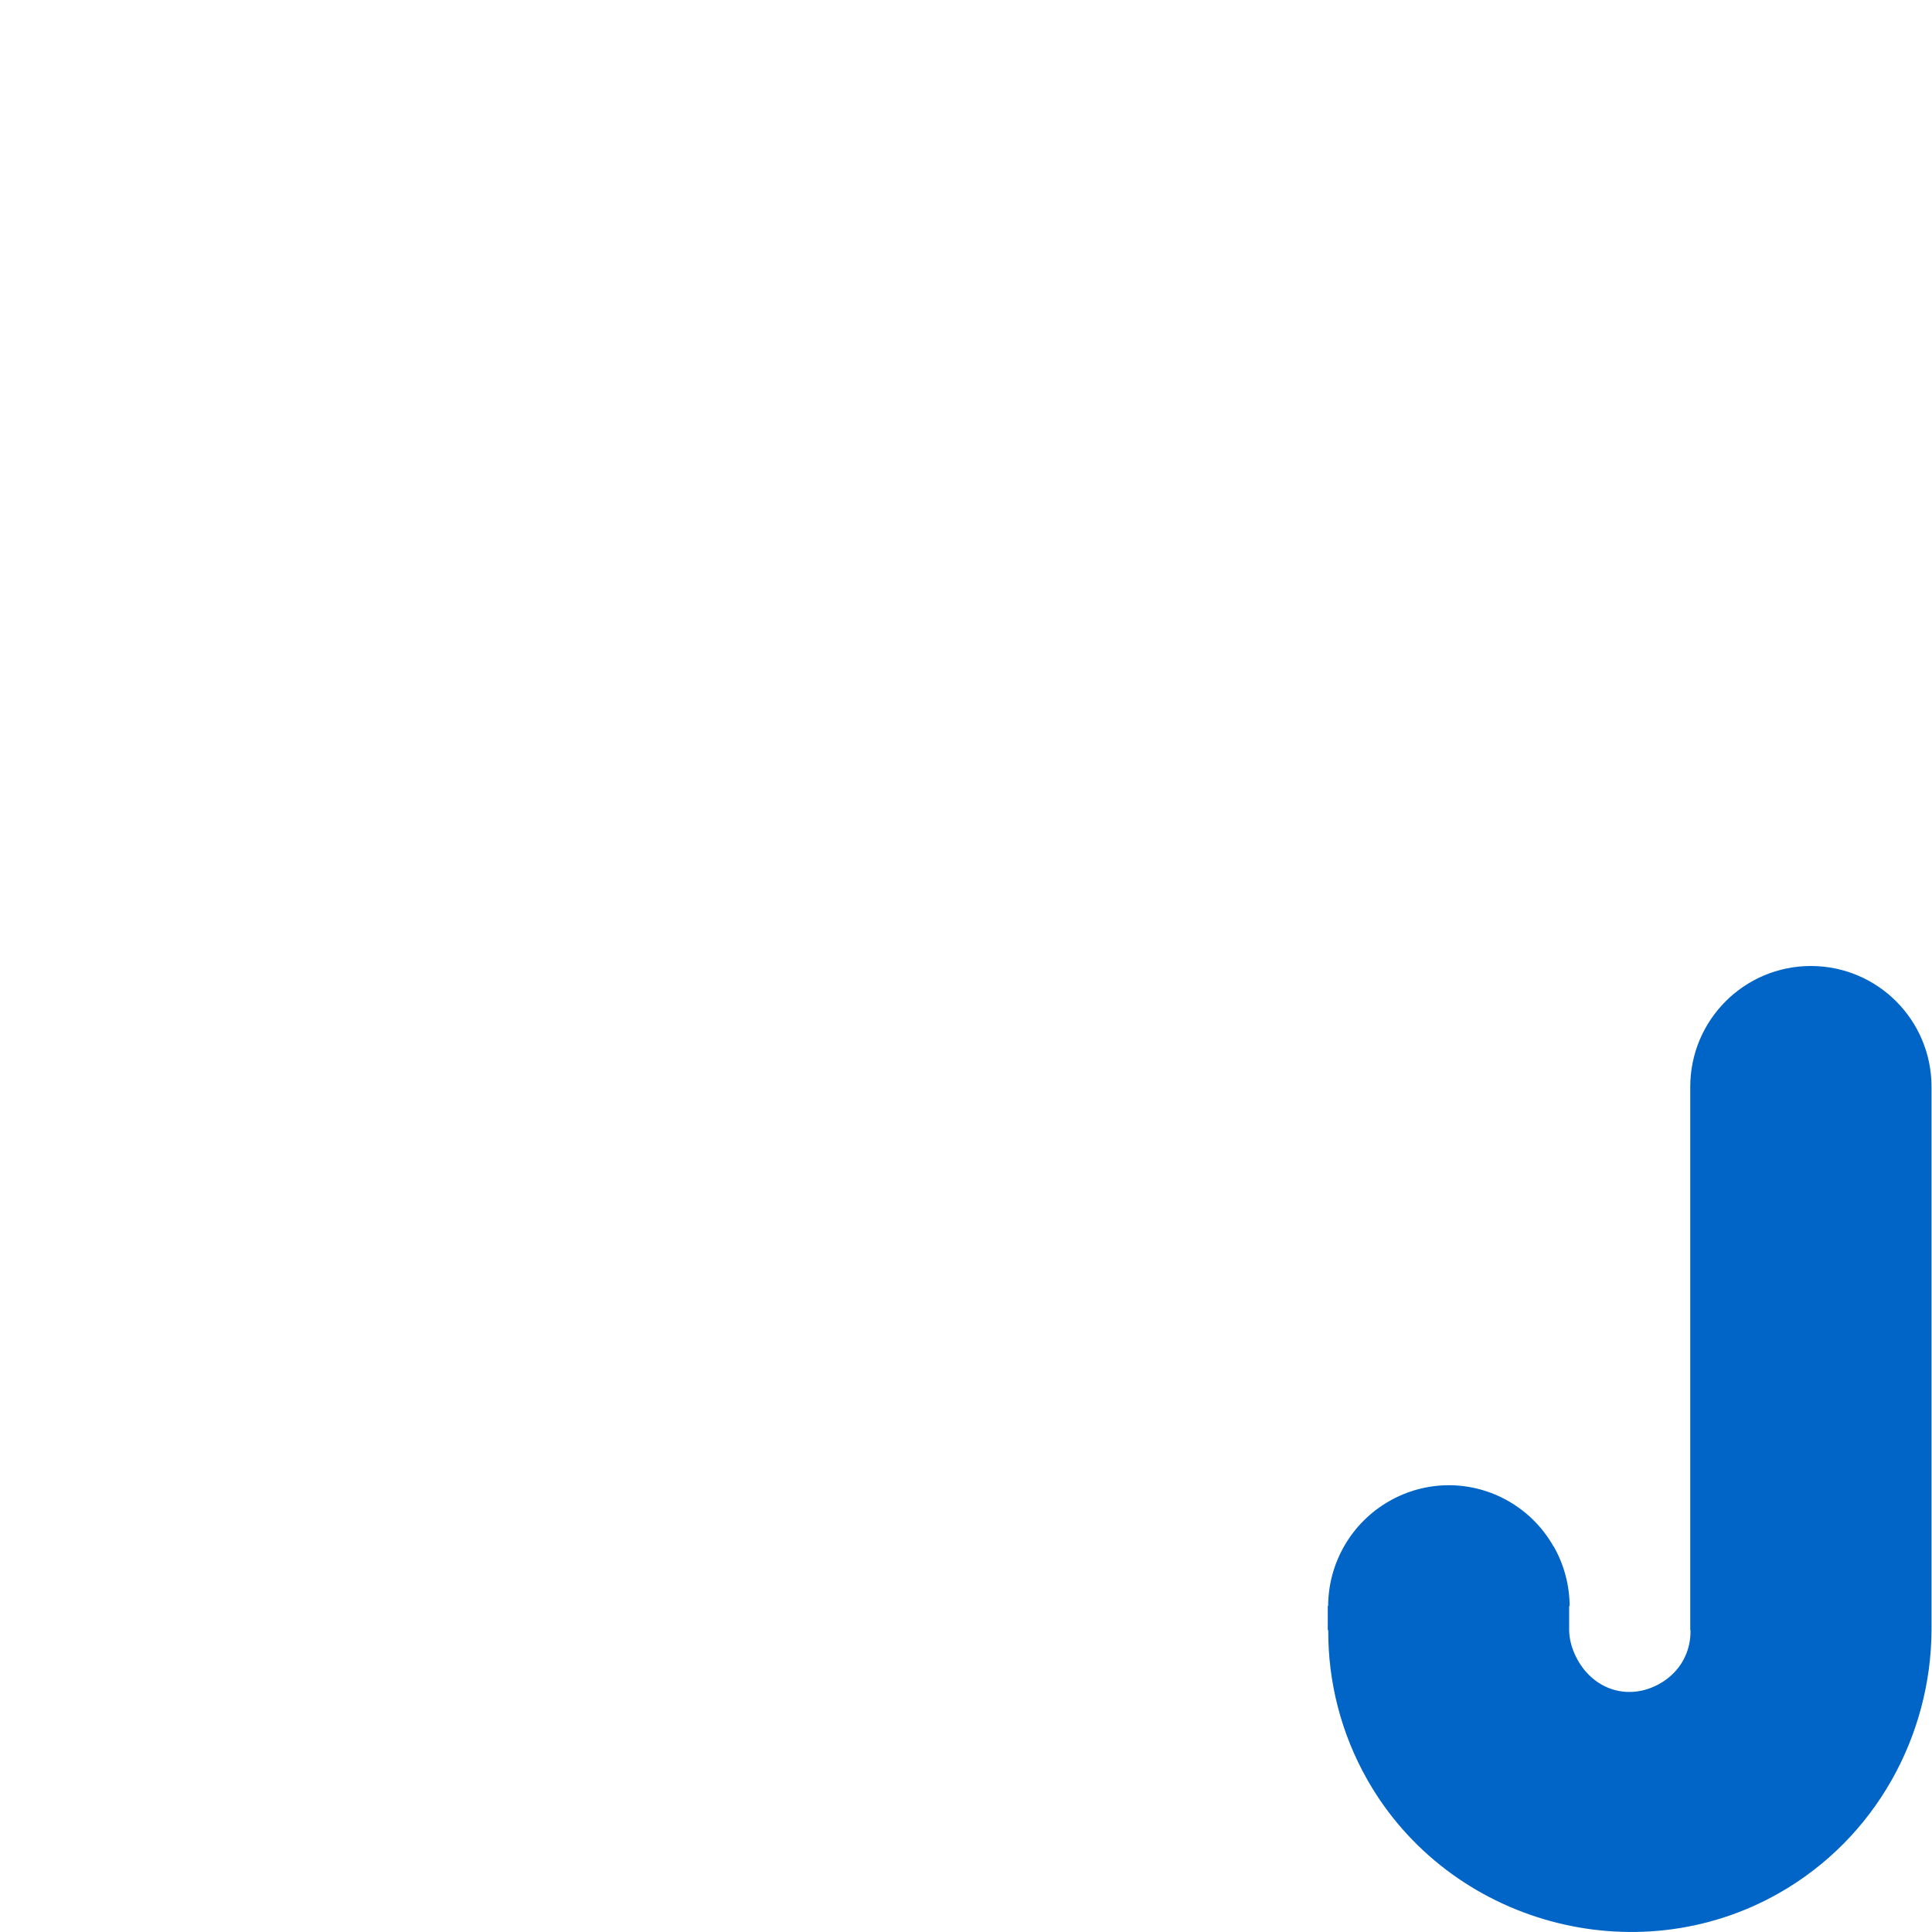
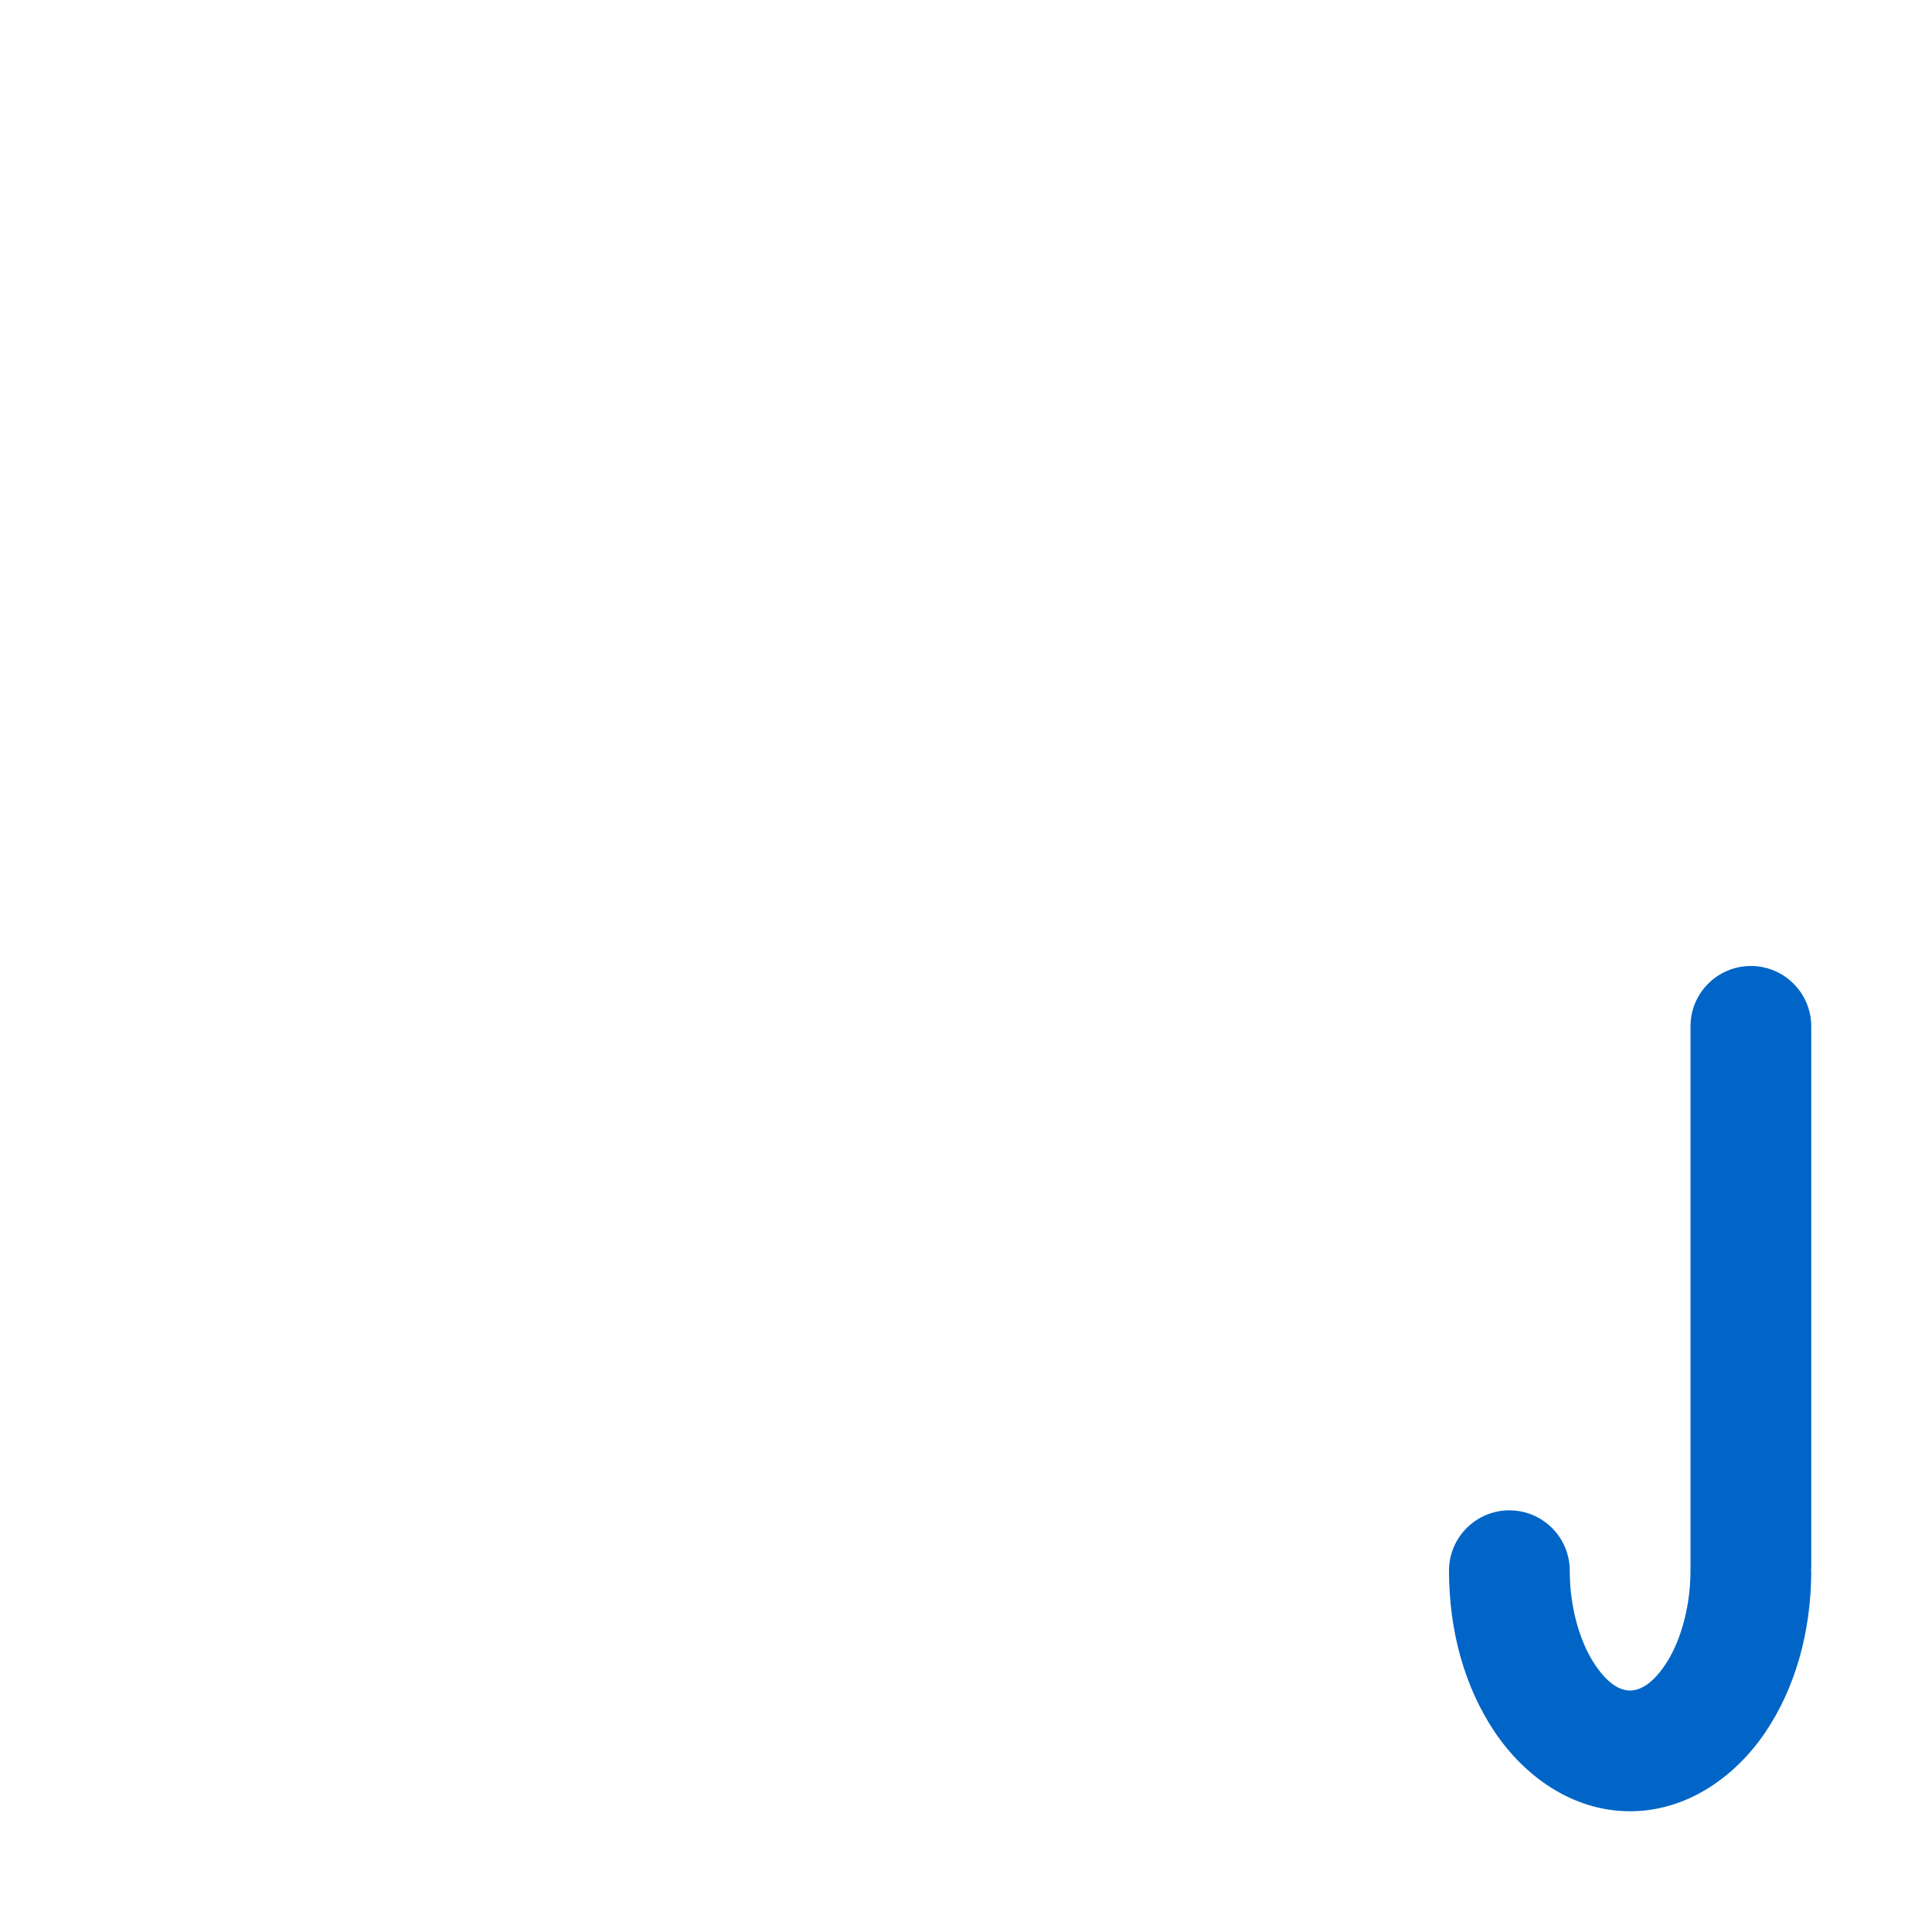
- <svg xmlns="http://www.w3.org/2000/svg" width="16" height="16" viewBox="0 0 16 16" fill="none" version="1.1" id="svg6">
-   <path id="rect9" style="fill:#0065c7;fill-rule:evenodd;stroke-width:1" d="m 14.997,8 a 0.999,1 0 0 0 -0.999,1 v 4.5 h 0.002 c 0.004,0.178 -0.084,0.347 -0.254,0.443 -0.25,0.142 -0.536,0.059 -0.679,-0.193 -0.046,-0.082 -0.071,-0.167 -0.072,-0.25 v -0.199 h 0.004 A 0.999,1.004 0 0 0 12.87,12.812 l -0.006,-0.008 a 0.999,1.004 0 0 0 -0.863,-0.504 0.999,1.004 0 0 0 -0.498,0.133 0.999,1.004 0 0 0 -0.504,0.867 H 10.996 V 13.5 H 11 c -0.002,0.423 0.103,0.85 0.324,1.24 0.676,1.189 2.22,1.614 3.409,0.938 0.804,-0.457 1.259,-1.307 1.263,-2.178 V 9 A 0.999,1 0 0 0 14.997,8 Z" />
-   <defs id="defs6" />
+ <svg xmlns="http://www.w3.org/2000/svg" xmlns:ns1="http://sodipodi.sourceforge.net/DTD/sodipodi-0.0.dtd" width="16" height="16" viewBox="0 0 16 16" version="1.1" id="svg-dual-tone-template" xml:space="preserve">
+   <defs id="defs-tones" />
+   <ns1:namedview id="namedview-template" pagecolor="#ffffff" bordercolor="#0c0005" showgrid="true">
+     <ns1:guide id="guide-left" position="1,8" orientation="1,0" />
+     <ns1:guide id="guide-right" position="15,8" orientation="1,0" />
+     <ns1:guide id="guide-top" position="8,15" orientation="0,1" />
+     <ns1:guide id="guide-bottom" position="8,1" orientation="0,1" />
+   </ns1:namedview>
+   <g id="layer-icon" style="fill:none;stroke:#a8a8a8;stroke-width:1;stroke-linecap:round;stroke-linejoin:round">
+     <path id="path2" style="baseline-shift:baseline;display:inline;overflow:visible;vector-effect:none;fill:#0065c7;stroke:none;paint-order:stroke fill markers;enable-background:accumulate;stop-color:#000000;stop-opacity:1;opacity:1;fill-opacity:1" d="M 14.5 8 A 0.5 0.5 0 0 0 14 8.5 L 14 12.984 A 0.5 0.5 0 0 0 14 13 A 0.5 0.5 0 0 0 14 13.016 C 13.998 13.336 13.905 13.619 13.789 13.789 C 13.674 13.959 13.572 14 13.498 14 C 13.424 14 13.322 13.956 13.207 13.783 C 13.092 13.611 13 13.329 13 13.008 A 0.5 0.5 0 0 0 12.5 12.508 A 0.5 0.5 0 0 0 12 13.008 C 12 13.509 12.13 13.97 12.375 14.338 C 12.62 14.705 13.016 14.997 13.492 15 C 13.969 15.003 14.369 14.715 14.617 14.35 C 14.865 13.984 14.997 13.523 15 13.021 A 0.5 0.5 0 0 0 14.998 13.004 A 0.5 0.5 0 0 0 15 12.984 L 15 8.5 A 0.5 0.5 0 0 0 14.5 8 z " />
+   </g>
</svg>
